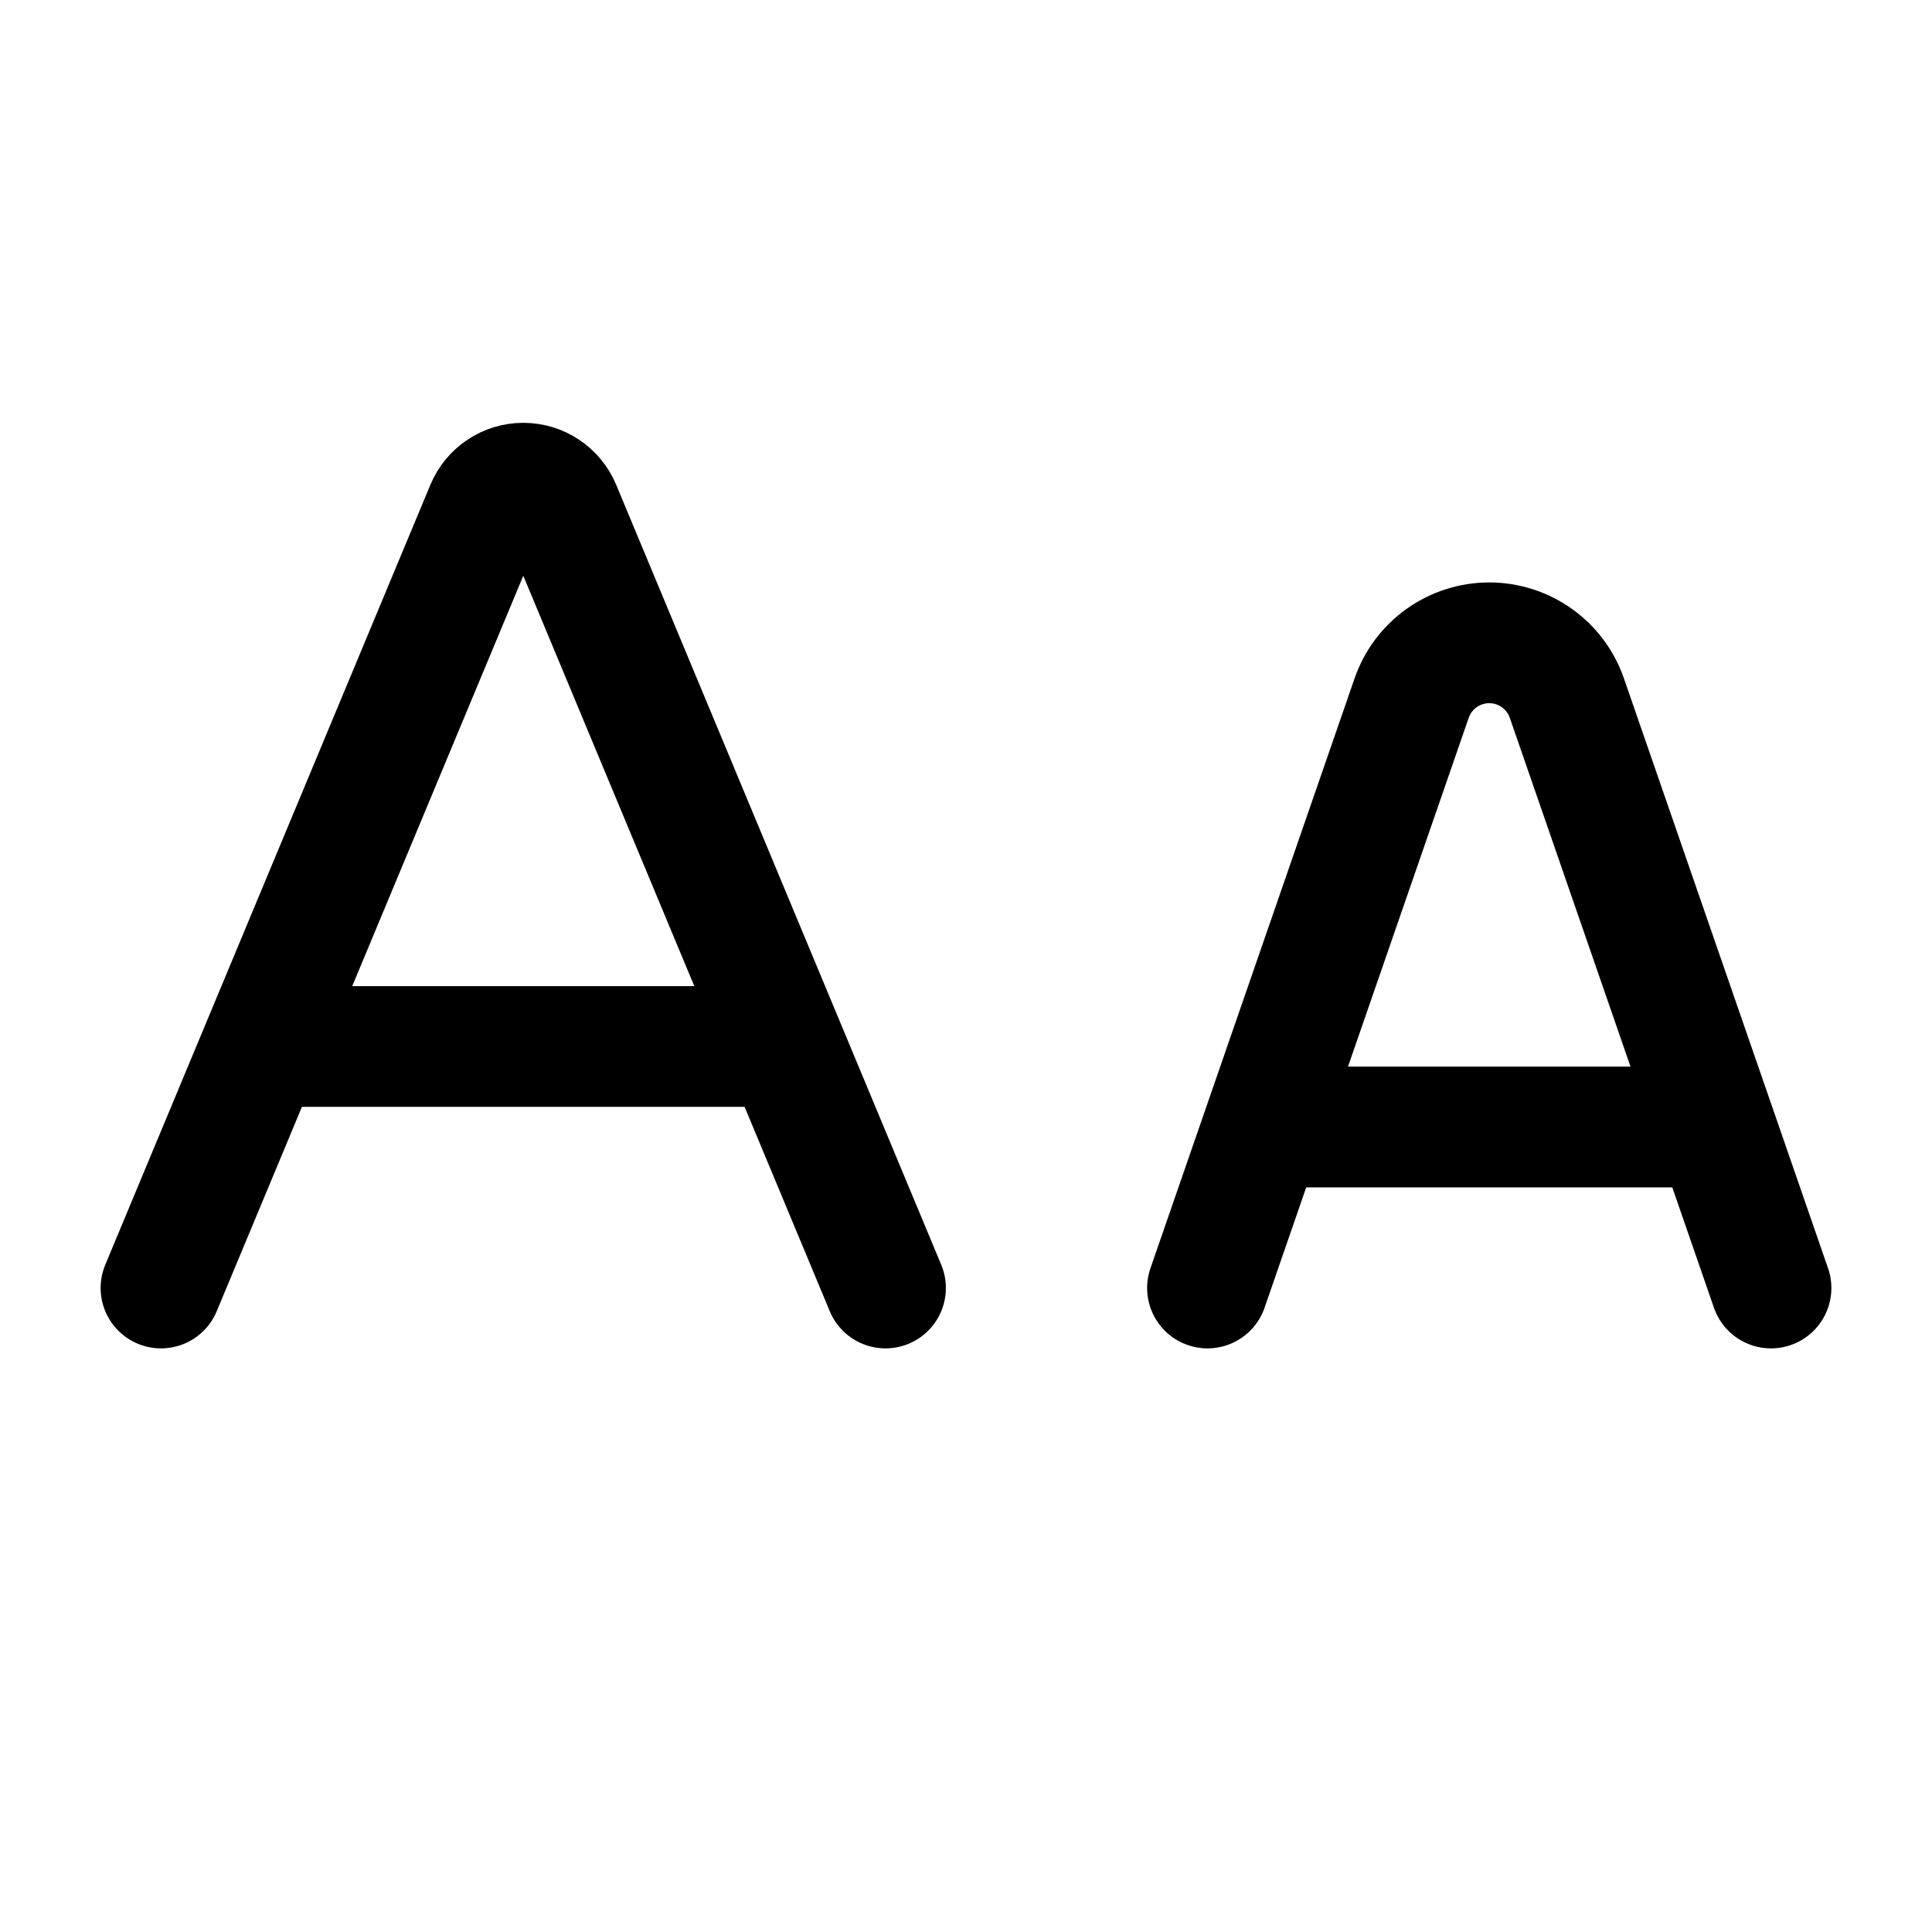
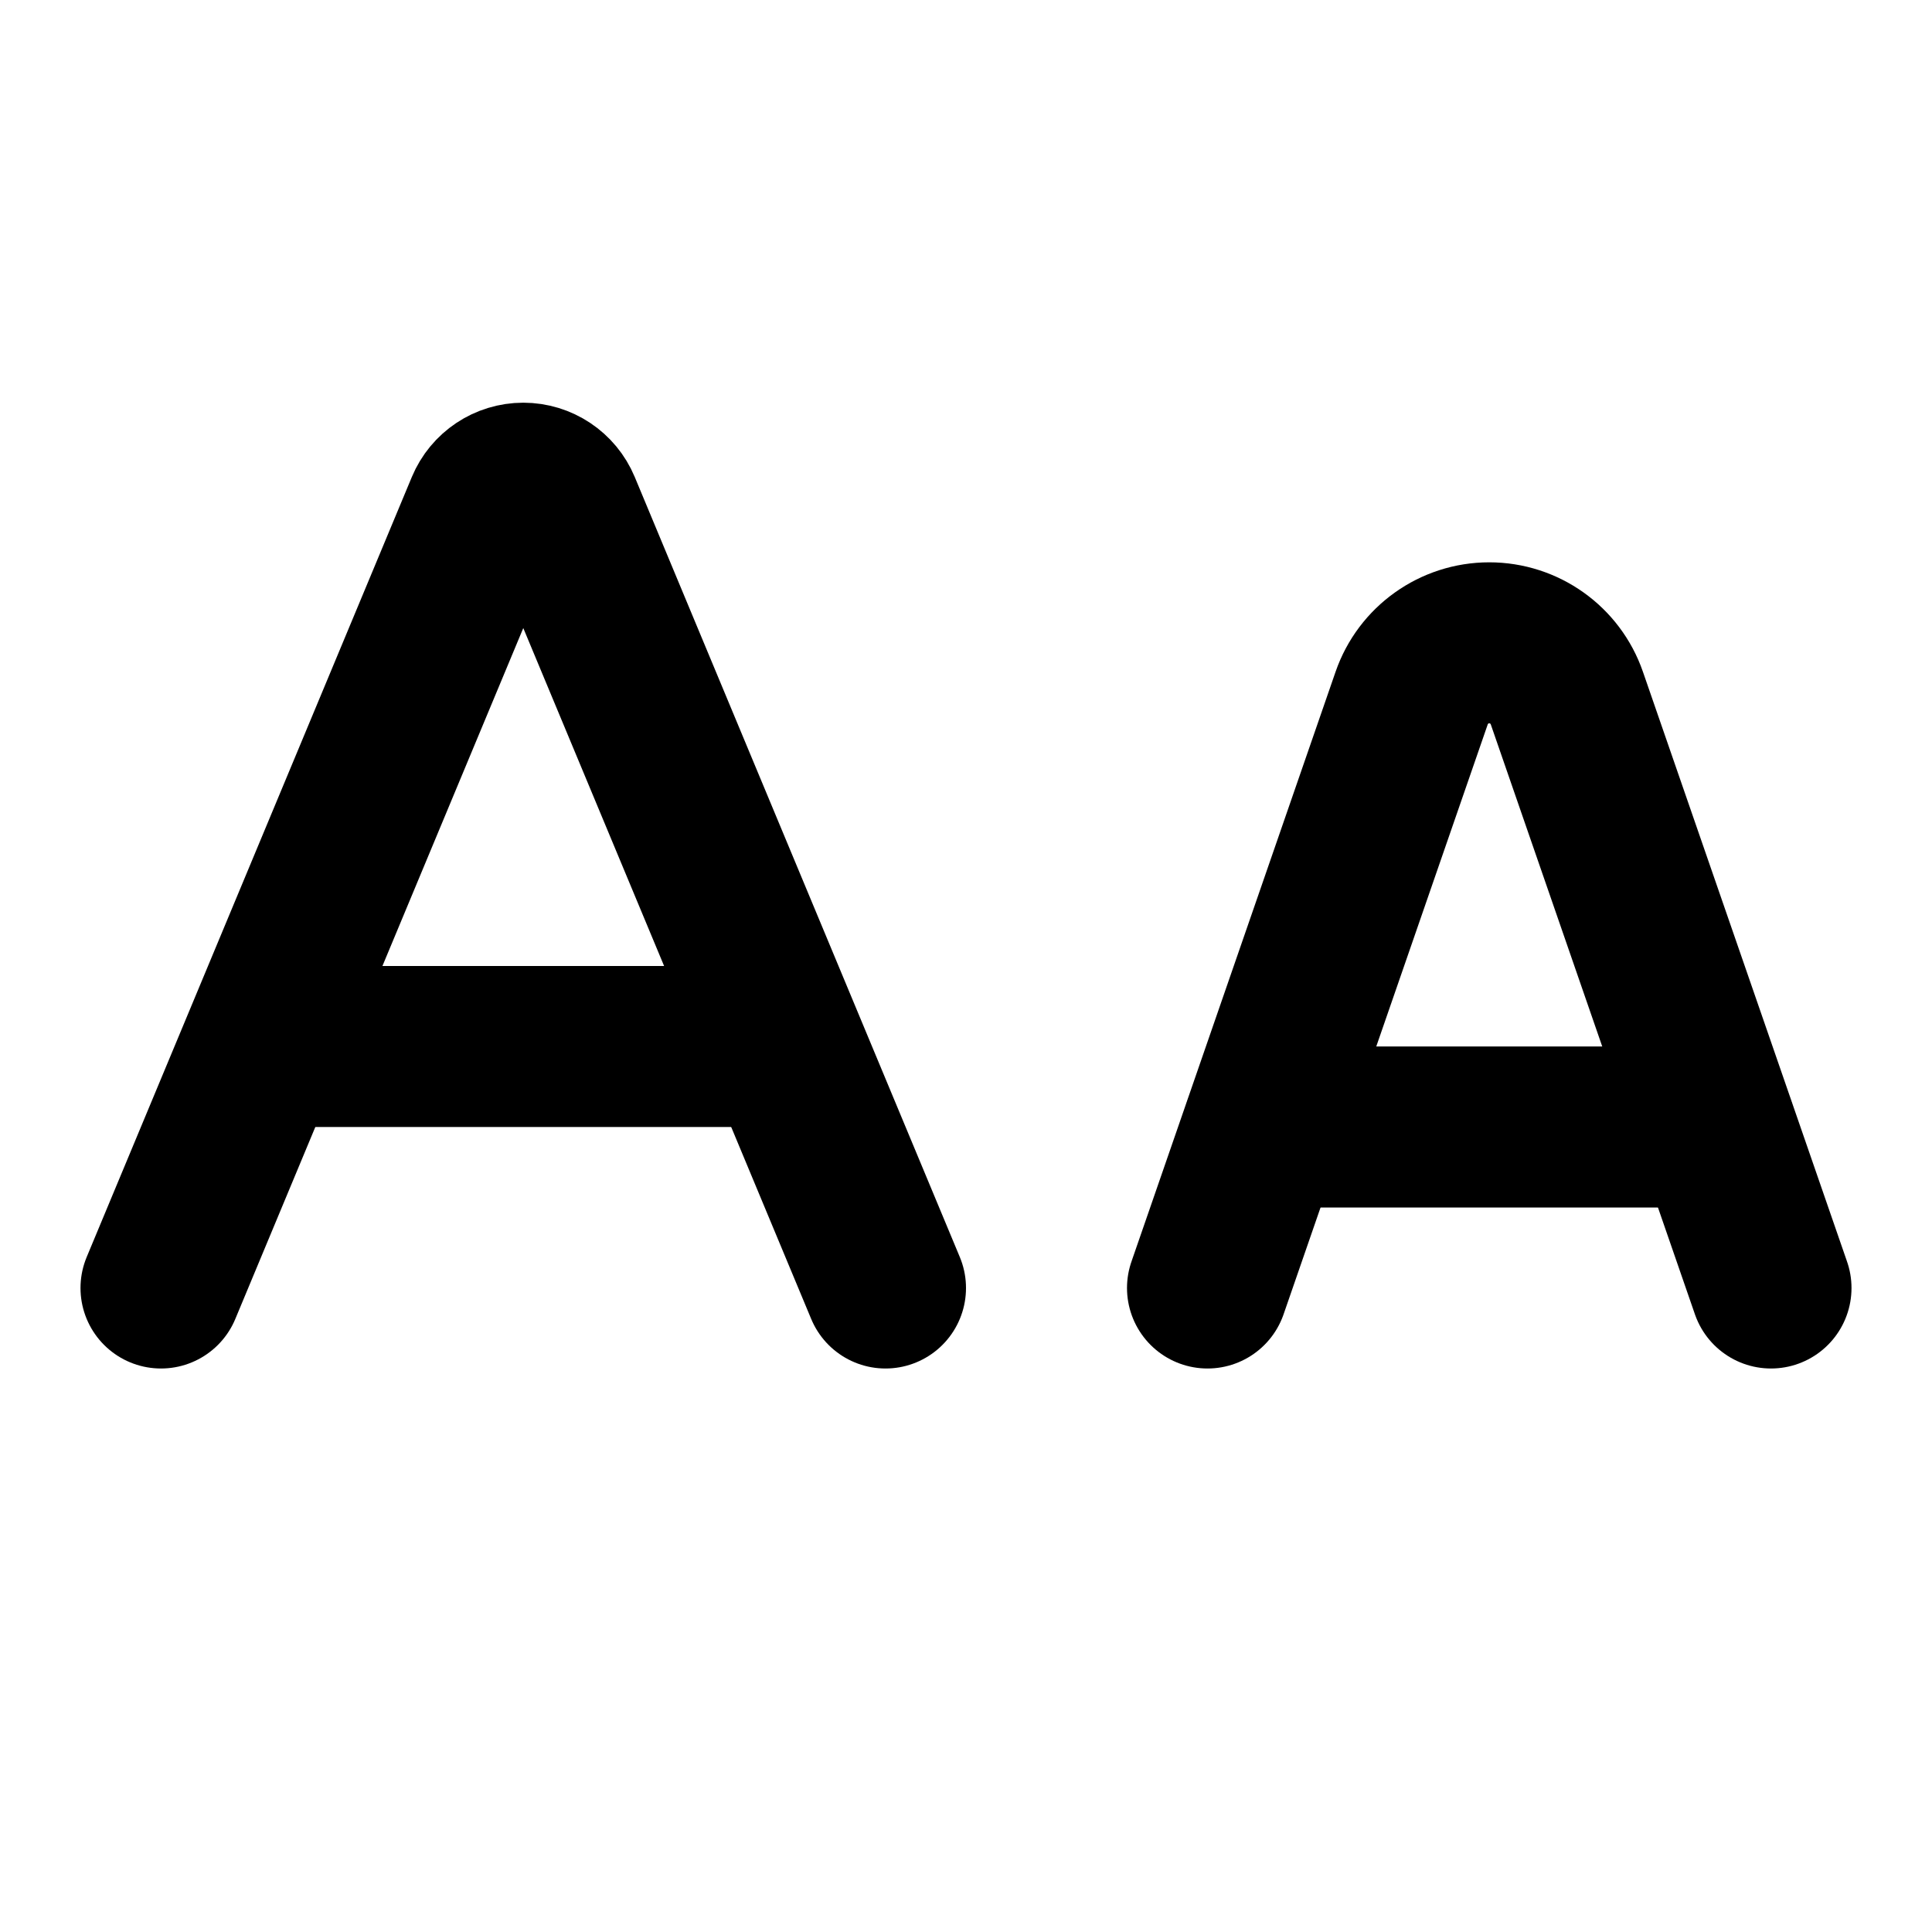
- <svg xmlns="http://www.w3.org/2000/svg" class="lucide lucide-a-large-small" width="24" height="24" viewBox="0 0 24 24" fill="none" stroke="currentColor" stroke-width="1.5" stroke-linecap="round" stroke-linejoin="round">
+ <svg xmlns="http://www.w3.org/2000/svg" class="lucide lucide-a-large-small" width="24" height="24" viewBox="0 0 24 24" fill="none" stroke="currentColor" stroke-width="2" stroke-linecap="round" stroke-linejoin="round">
  <path d="m15 16 2.536-7.328a1.02 1.02 1 0 1 1.928 0L22 16" />
  <path d="M15.697 14h5.606" />
  <path d="m2 16 4.039-9.69a.5.5 0 0 1 .923 0L11 16" />
  <path d="M3.304 13h6.392" />
</svg>
